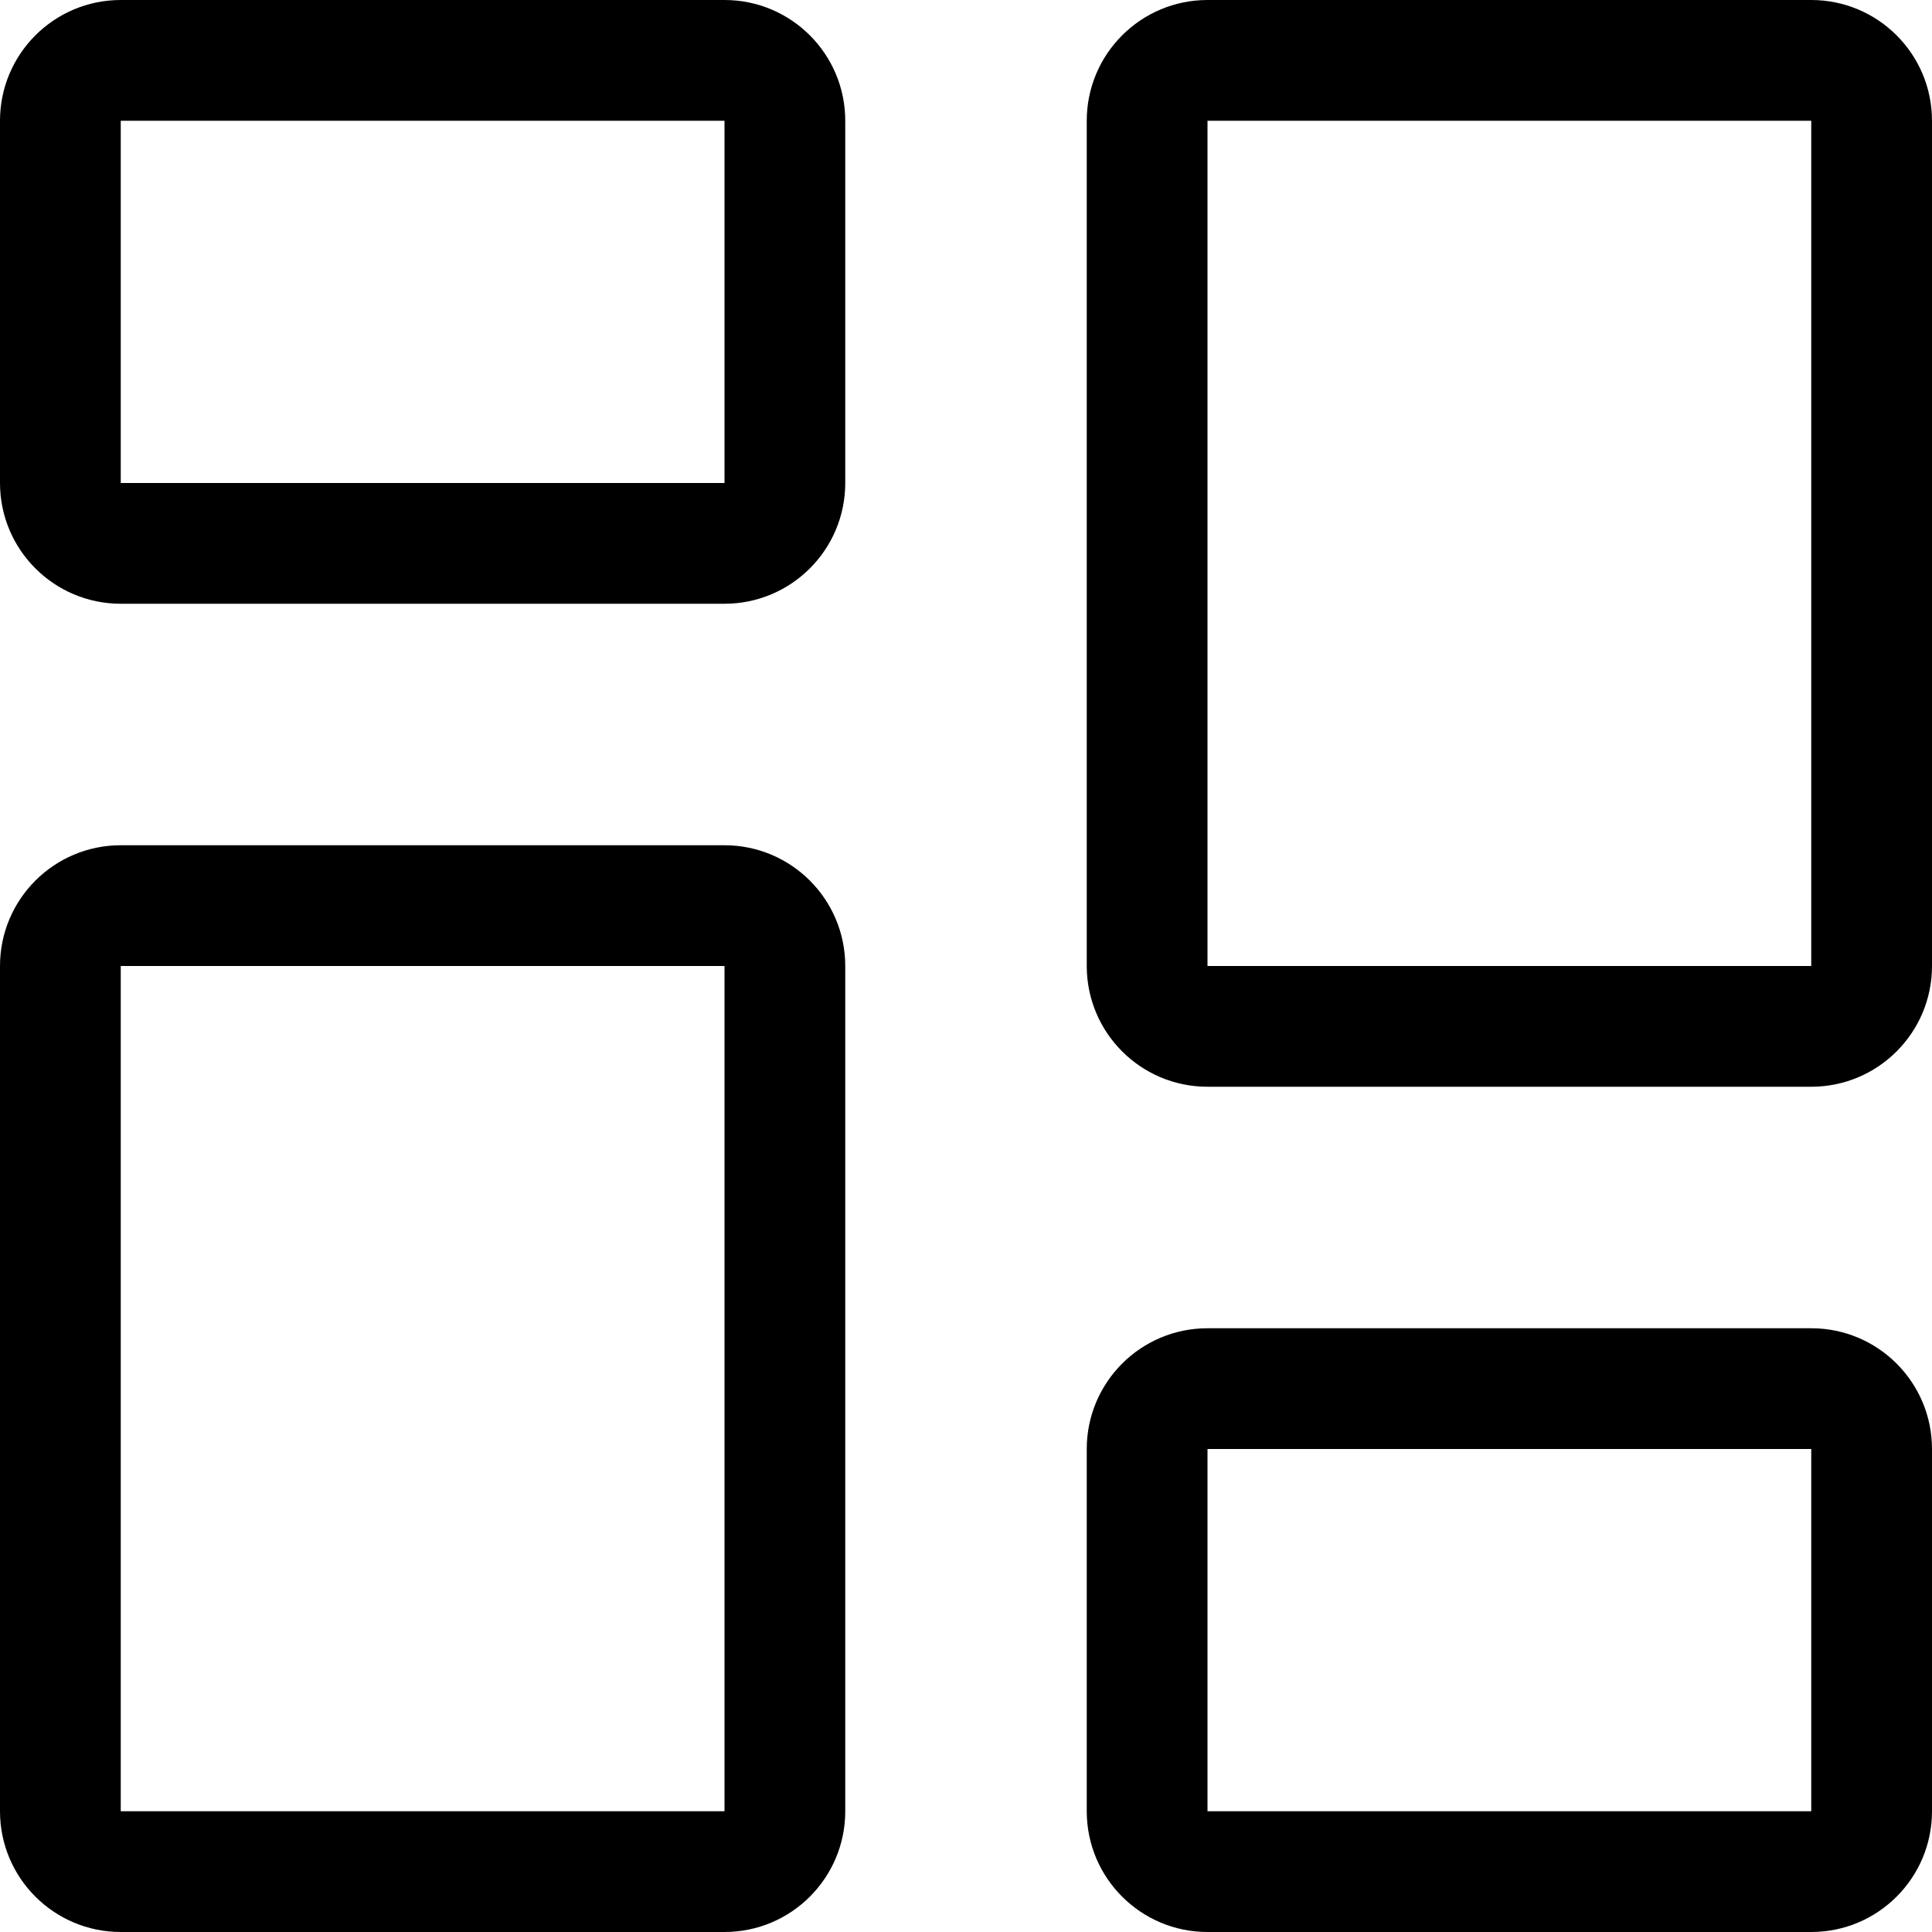
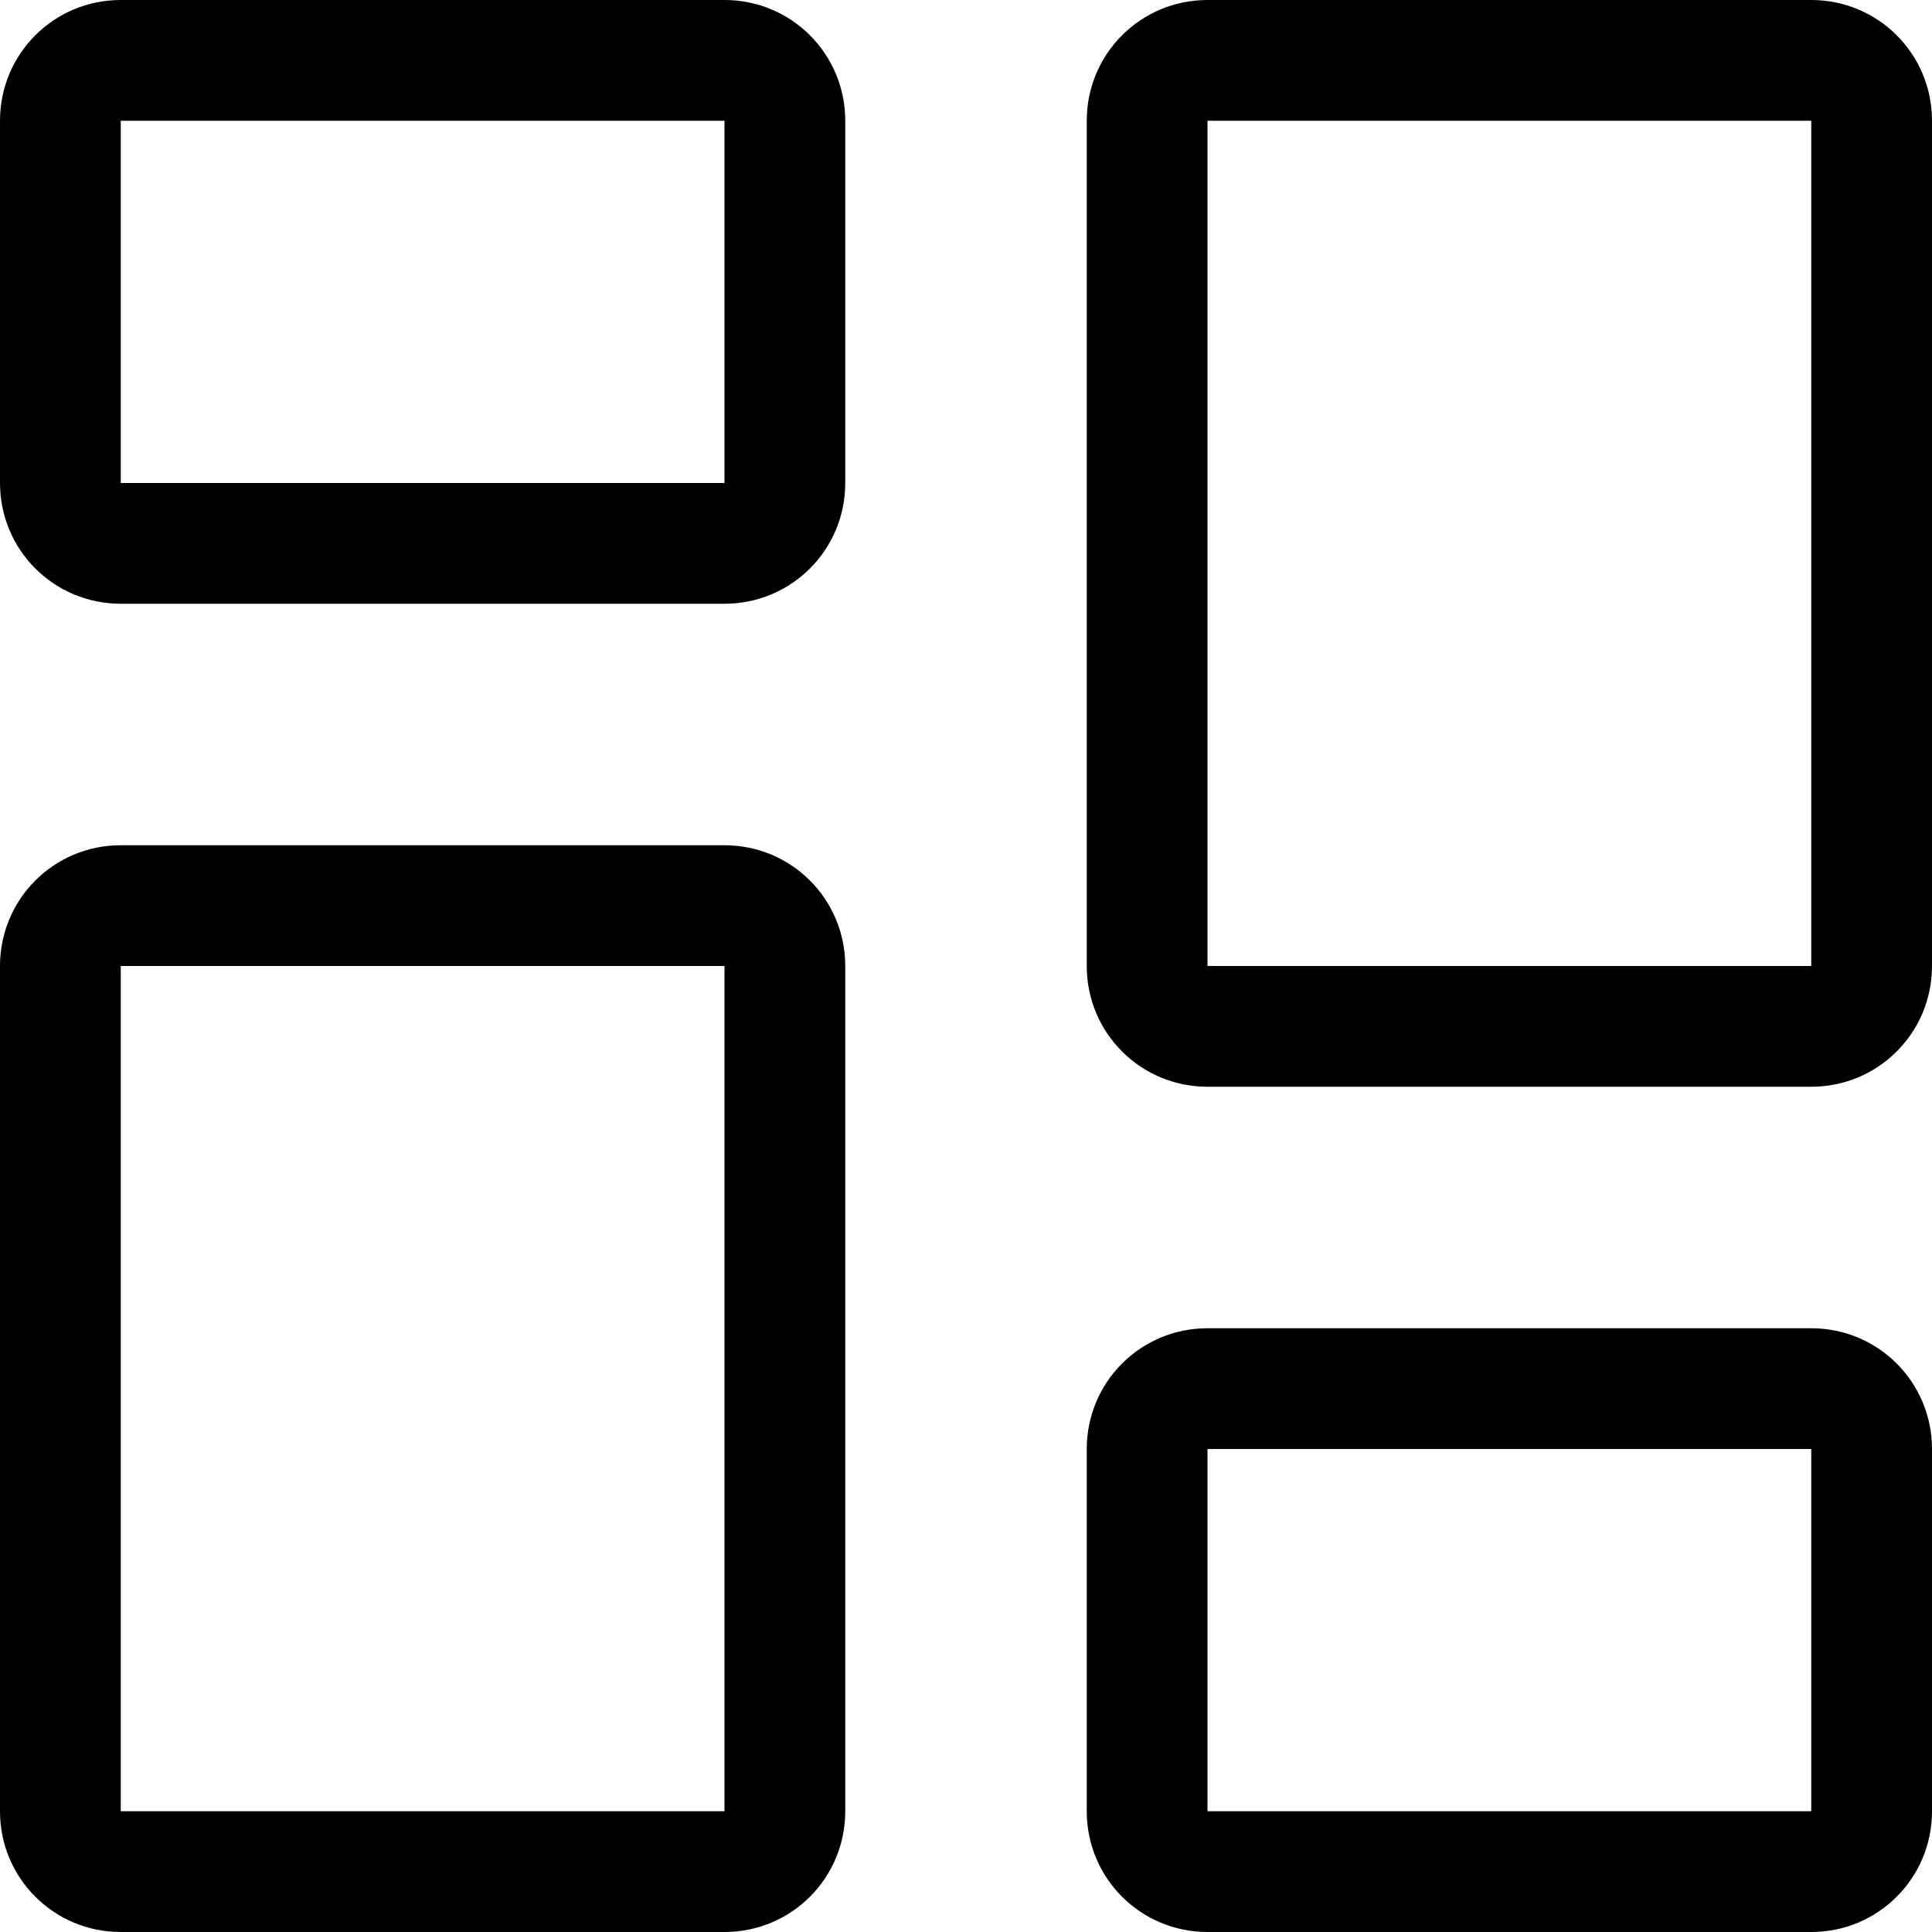
- <svg xmlns="http://www.w3.org/2000/svg" width="16" height="16" fill="currentColor" class="bi bi-columns-gap" viewBox="0 0 16 16">
-   <path d="M6 1v3H1V1zM1 0a1 1 0 0 0-1 1v3a1 1 0 0 0 1 1h5a1 1 0 0 0 1-1V1a1 1 0 0 0-1-1zm14 12v3h-5v-3zm-5-1a1 1 0 0 0-1 1v3a1 1 0 0 0 1 1h5a1 1 0 0 0 1-1v-3a1 1 0 0 0-1-1zM6 8v7H1V8zM1 7a1 1 0 0 0-1 1v7a1 1 0 0 0 1 1h5a1 1 0 0 0 1-1V8a1 1 0 0 0-1-1zm14-6v7h-5V1zm-5-1a1 1 0 0 0-1 1v7a1 1 0 0 0 1 1h5a1 1 0 0 0 1-1V1a1 1 0 0 0-1-1z" />
+ <svg xmlns="http://www.w3.org/2000/svg" width="16px" height="16px" viewBox="0 0 8 8" version="1.1">
+   <g id="surface1">
+     <path style=" stroke:none;fill-rule:nonzero;fill:rgb(0%,0%,0%);fill-opacity:1;" d="M 3 0.5 L 3 2 L 0.5 2 L 0.5 0.5 Z M 0.5 0 C 0.223 0 0 0.223 0 0.5 L 0 2 C 0 2.277 0.223 2.5 0.5 2.5 L 3 2.5 C 3.277 2.5 3.5 2.277 3.5 2 L 3.5 0.5 C 3.5 0.223 3.277 0 3 0 Z M 7.5 6 L 7.5 7.5 L 5 7.5 L 5 6 Z M 5 5.5 C 4.723 5.5 4.5 5.723 4.5 6 L 4.5 7.5 C 4.5 7.777 4.723 8 5 8 L 7.5 8 C 7.777 8 8 7.777 8 7.5 L 8 6 C 8 5.723 7.777 5.5 7.5 5.5 Z M 3 4 L 3 7.5 L 0.5 7.5 L 0.5 4 Z M 0.5 3.5 C 0.223 3.5 0 3.723 0 4 L 0 7.5 C 0 7.777 0.223 8 0.5 8 L 3 8 C 3.277 8 3.5 7.777 3.5 7.5 L 3.5 4 C 3.5 3.723 3.277 3.5 3 3.5 Z M 7.5 0.5 L 7.5 4 L 5 4 L 5 0.5 Z M 5 0 C 4.723 0 4.5 0.223 4.5 0.5 L 4.5 4 C 4.5 4.277 4.723 4.5 5 4.5 L 7.5 4.5 C 7.777 4.5 8 4.277 8 4 L 8 0.5 C 8 0.223 7.777 0 7.5 0 Z M 5 0 " />
+   </g>
</svg>
